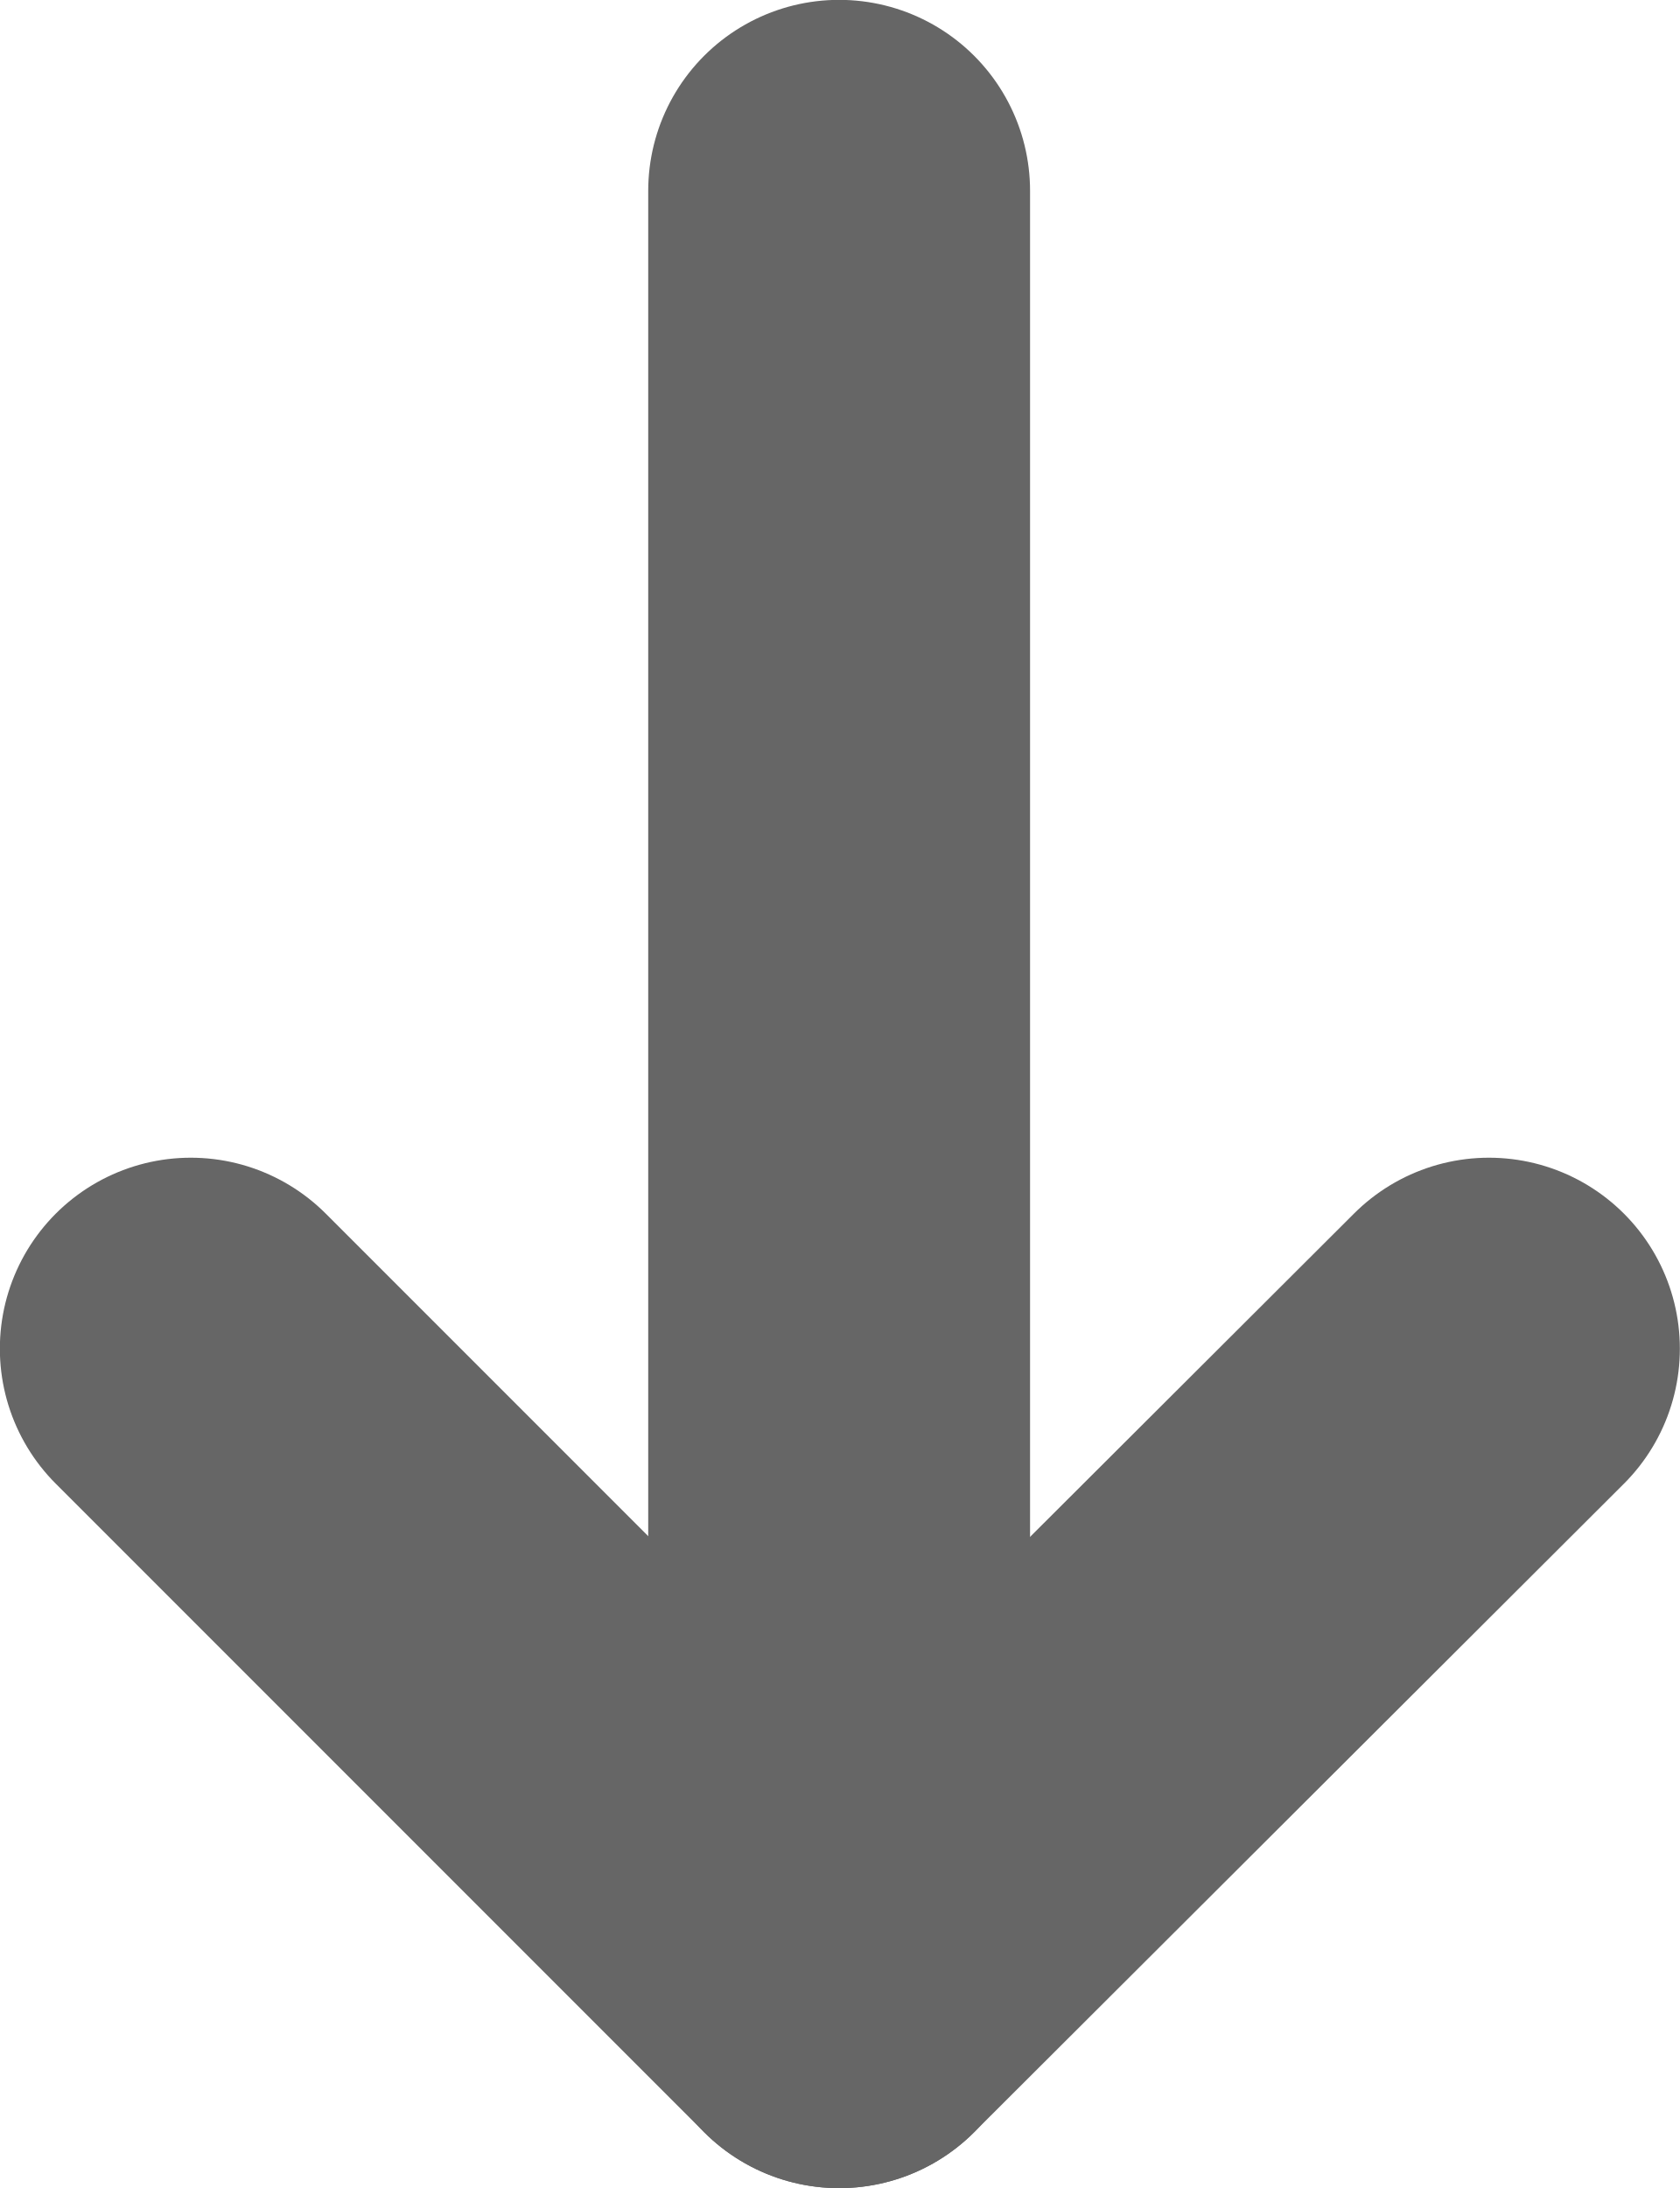
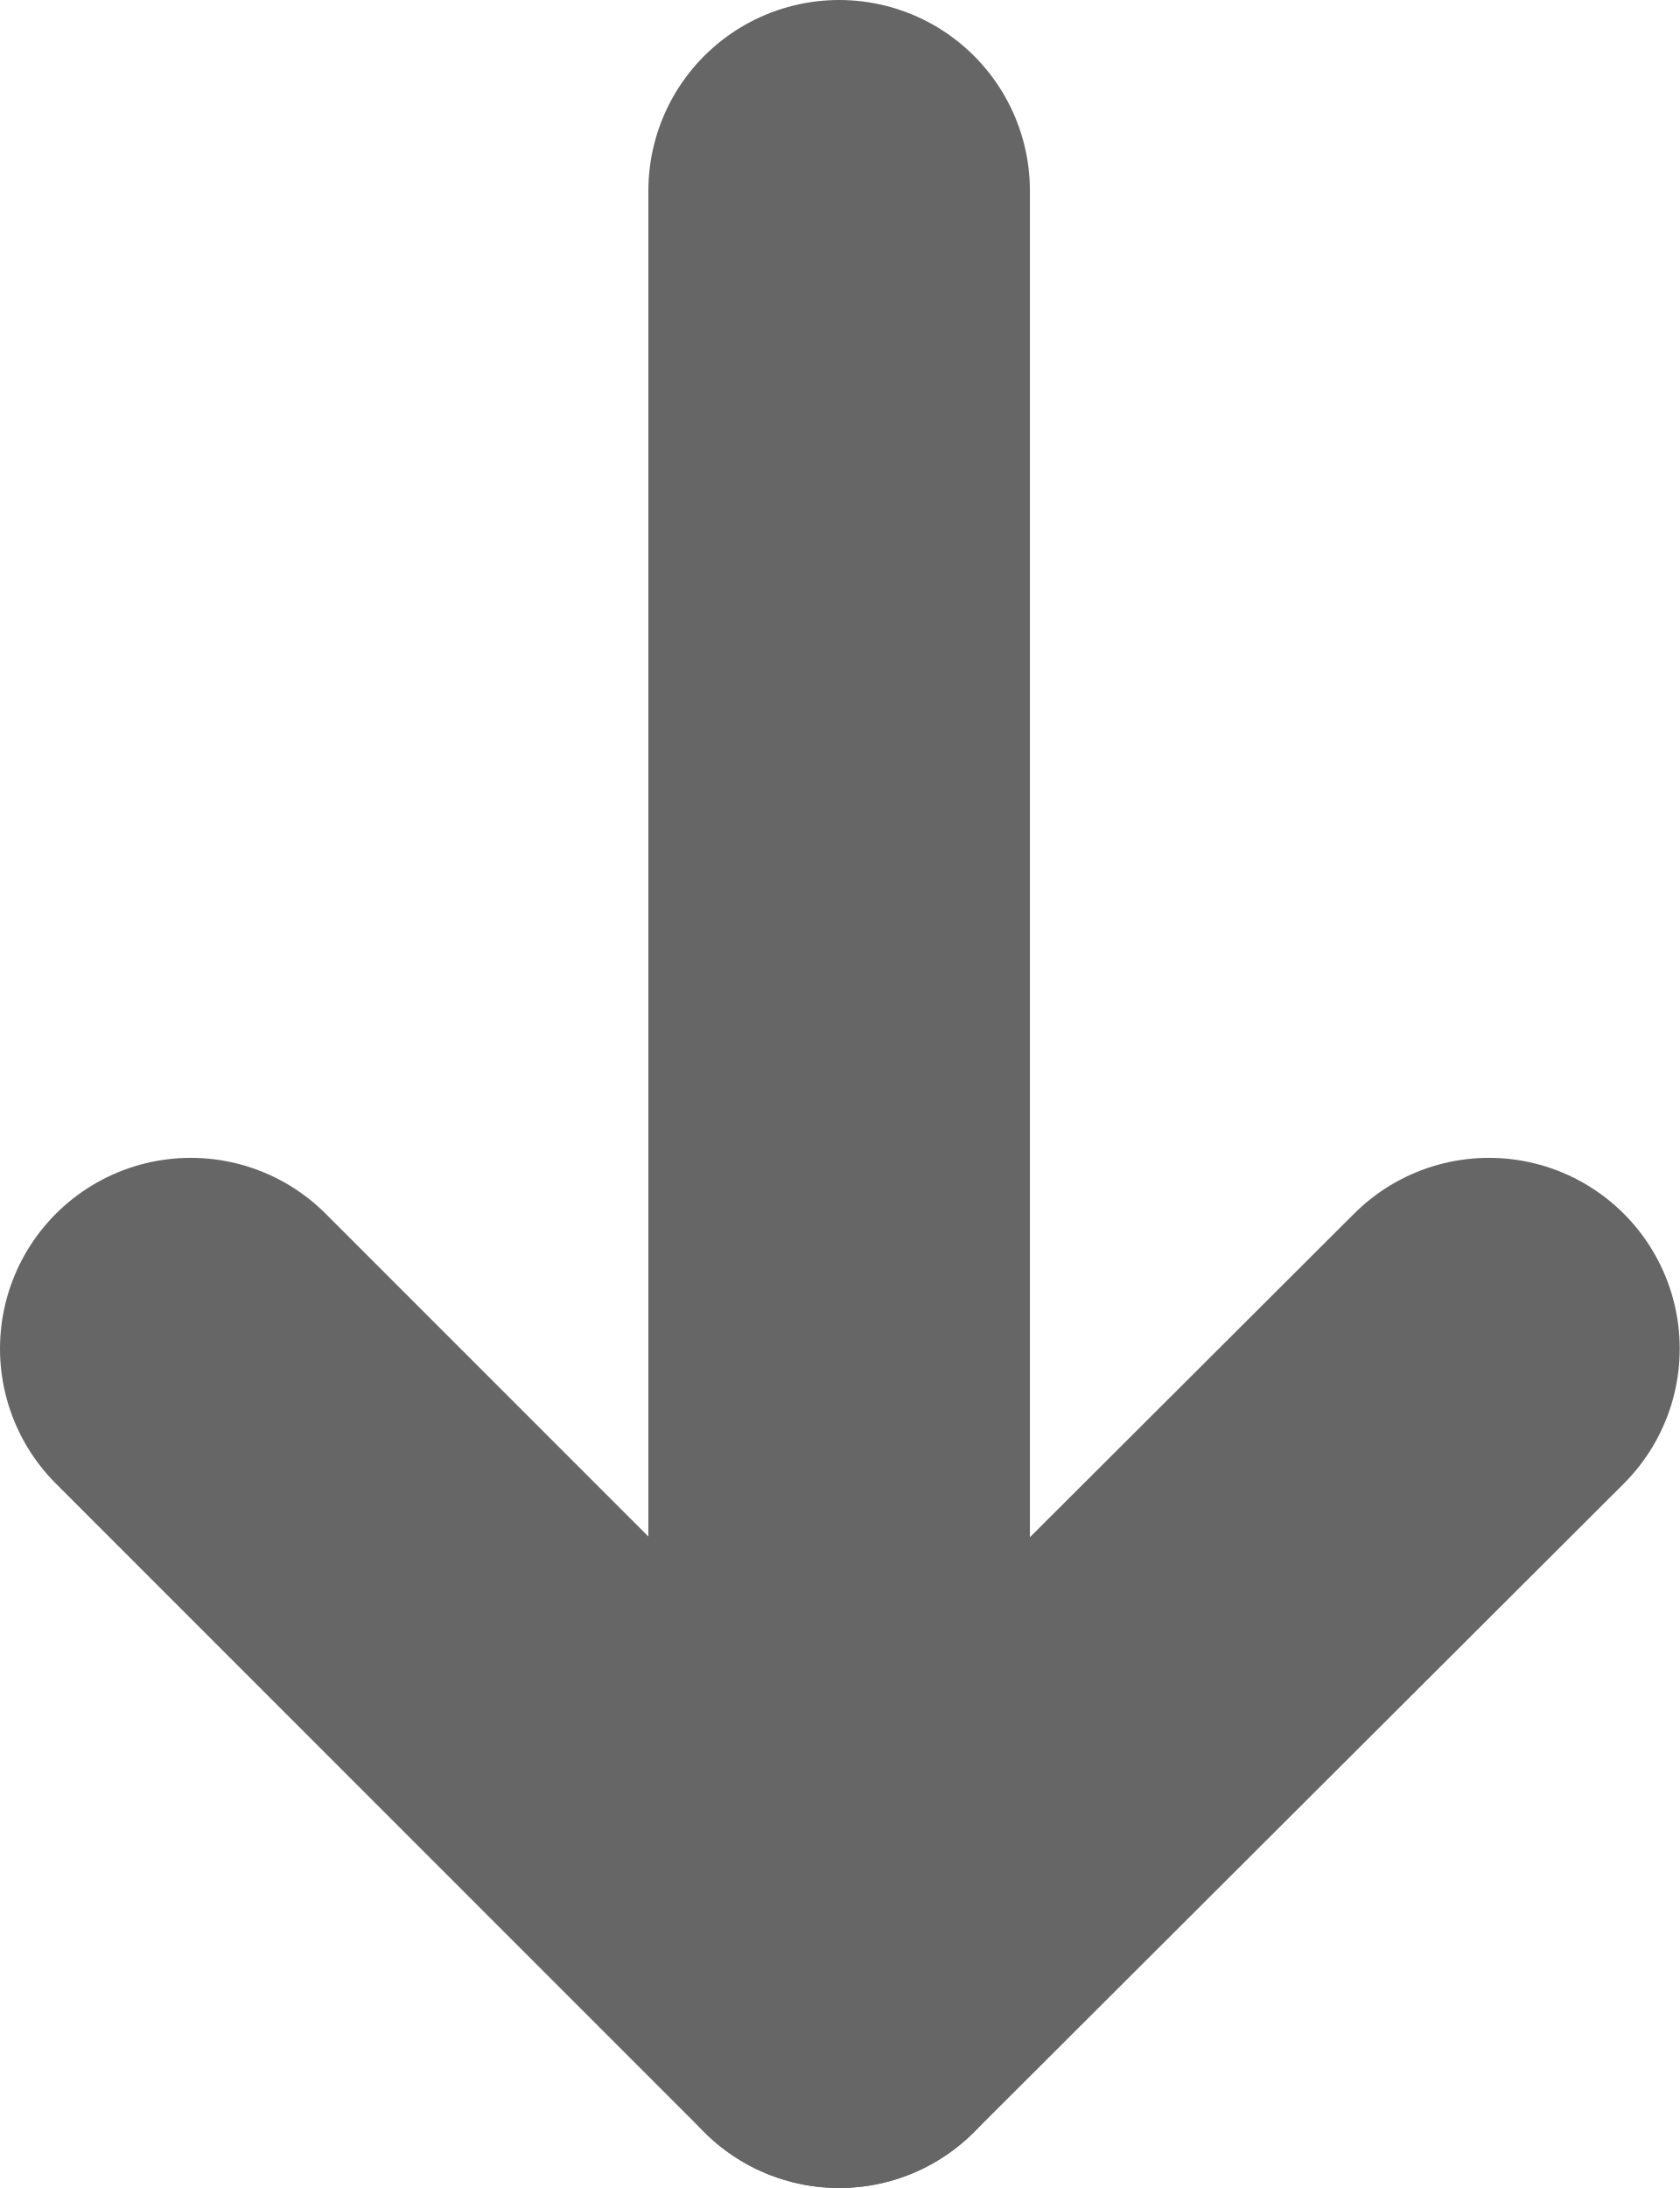
- <svg xmlns="http://www.w3.org/2000/svg" version="1.1" id="Layer_1" x="0px" y="0px" viewBox="0 0 11.71 15.25" style="enable-background:new 0 0 11.71 15.25;" xml:space="preserve">
-   <style type="text/css">
- 	.st0{fill:none;stroke:#666666;stroke-width:2.662;stroke-linecap:round;stroke-miterlimit:10;}
- 	.st1{fill:none;stroke:#666666;stroke-width:2.662;stroke-linecap:round;stroke-linejoin:round;stroke-miterlimit:10;}
- </style>
-   <g>
-     <line class="st0" x1="5.85" y1="1.33" x2="5.85" y2="13.92" />
-     <polyline class="st1" points="10.38,9.4 5.85,13.92 1.33,9.4  " />
-   </g>
+ <svg xmlns="http://www.w3.org/2000/svg" id="Layer_1" data-name="Layer 1" viewBox="0 0 11.71 15.25">
+   <defs>
+     <style>.cls-1,.cls-2{fill:none;stroke:#666;stroke-linecap:round;stroke-width:2.66px;}.cls-1{stroke-miterlimit:10;}.cls-2{stroke-linejoin:round;}</style>
+   </defs>
+   <line class="cls-1" x1="5.85" y1="1.33" x2="5.85" y2="13.92" />
+   <polyline class="cls-2" points="10.38 9.4 5.85 13.92 1.33 9.4" />
</svg>
